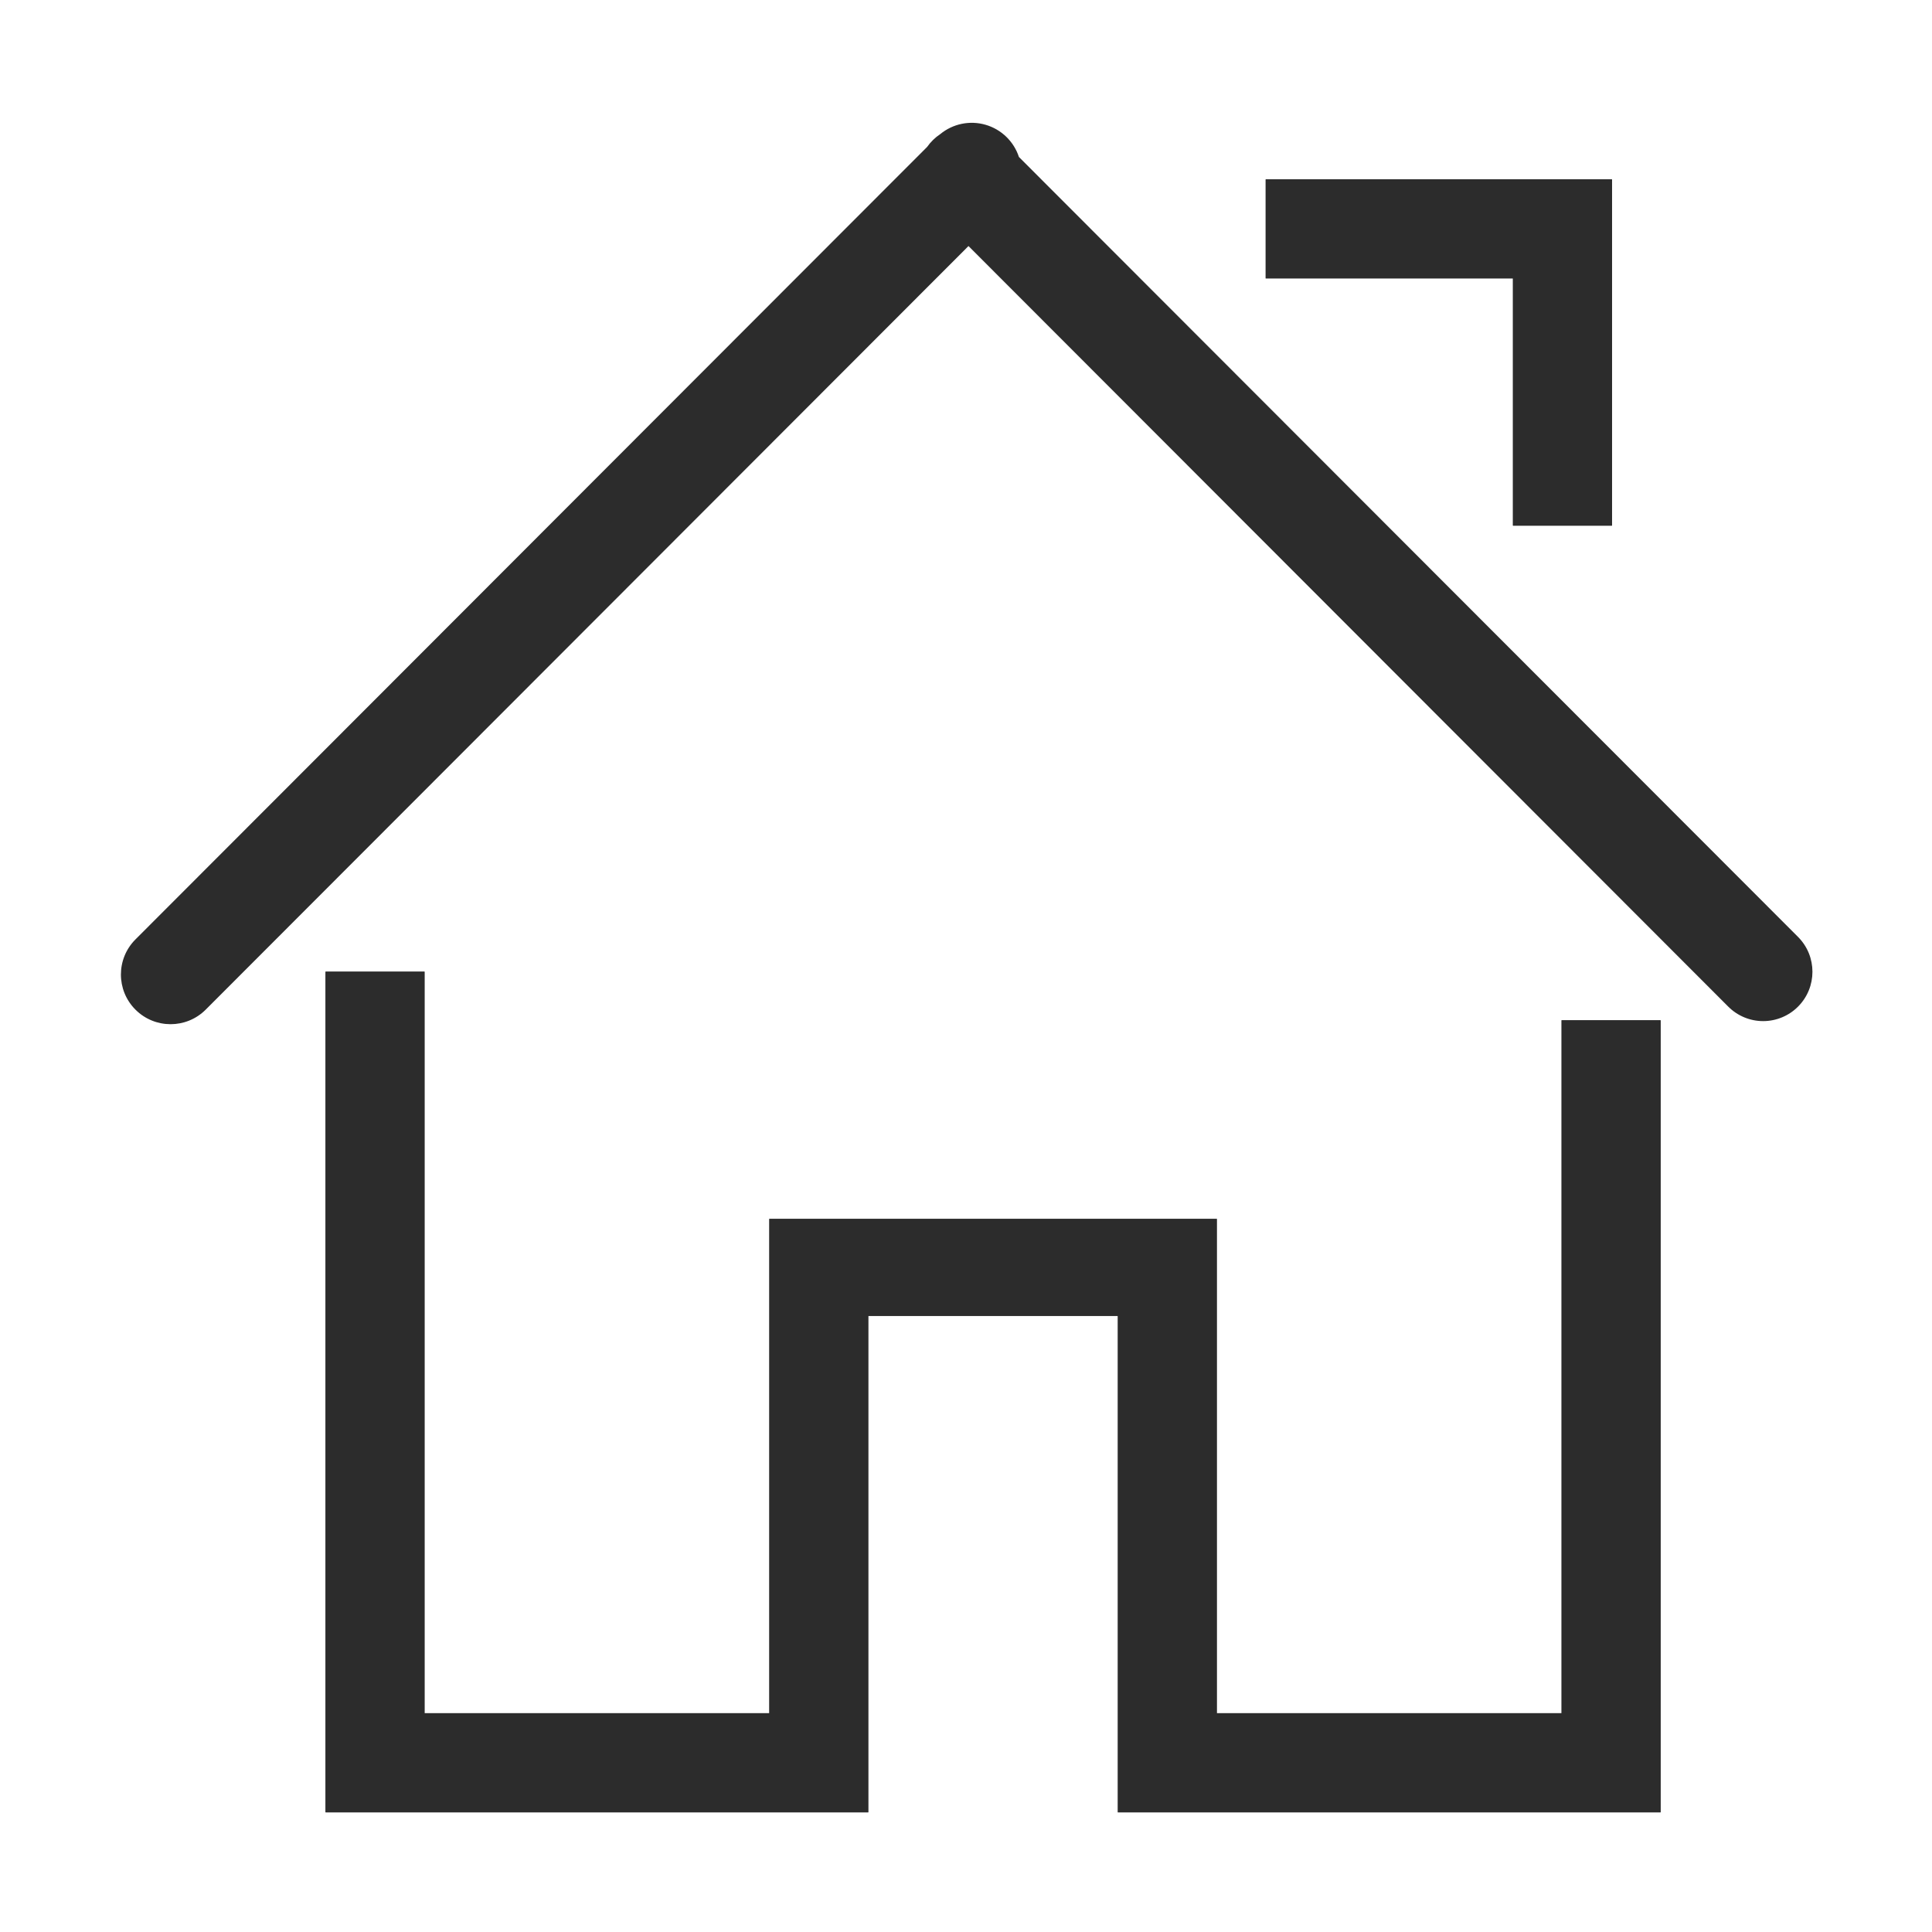
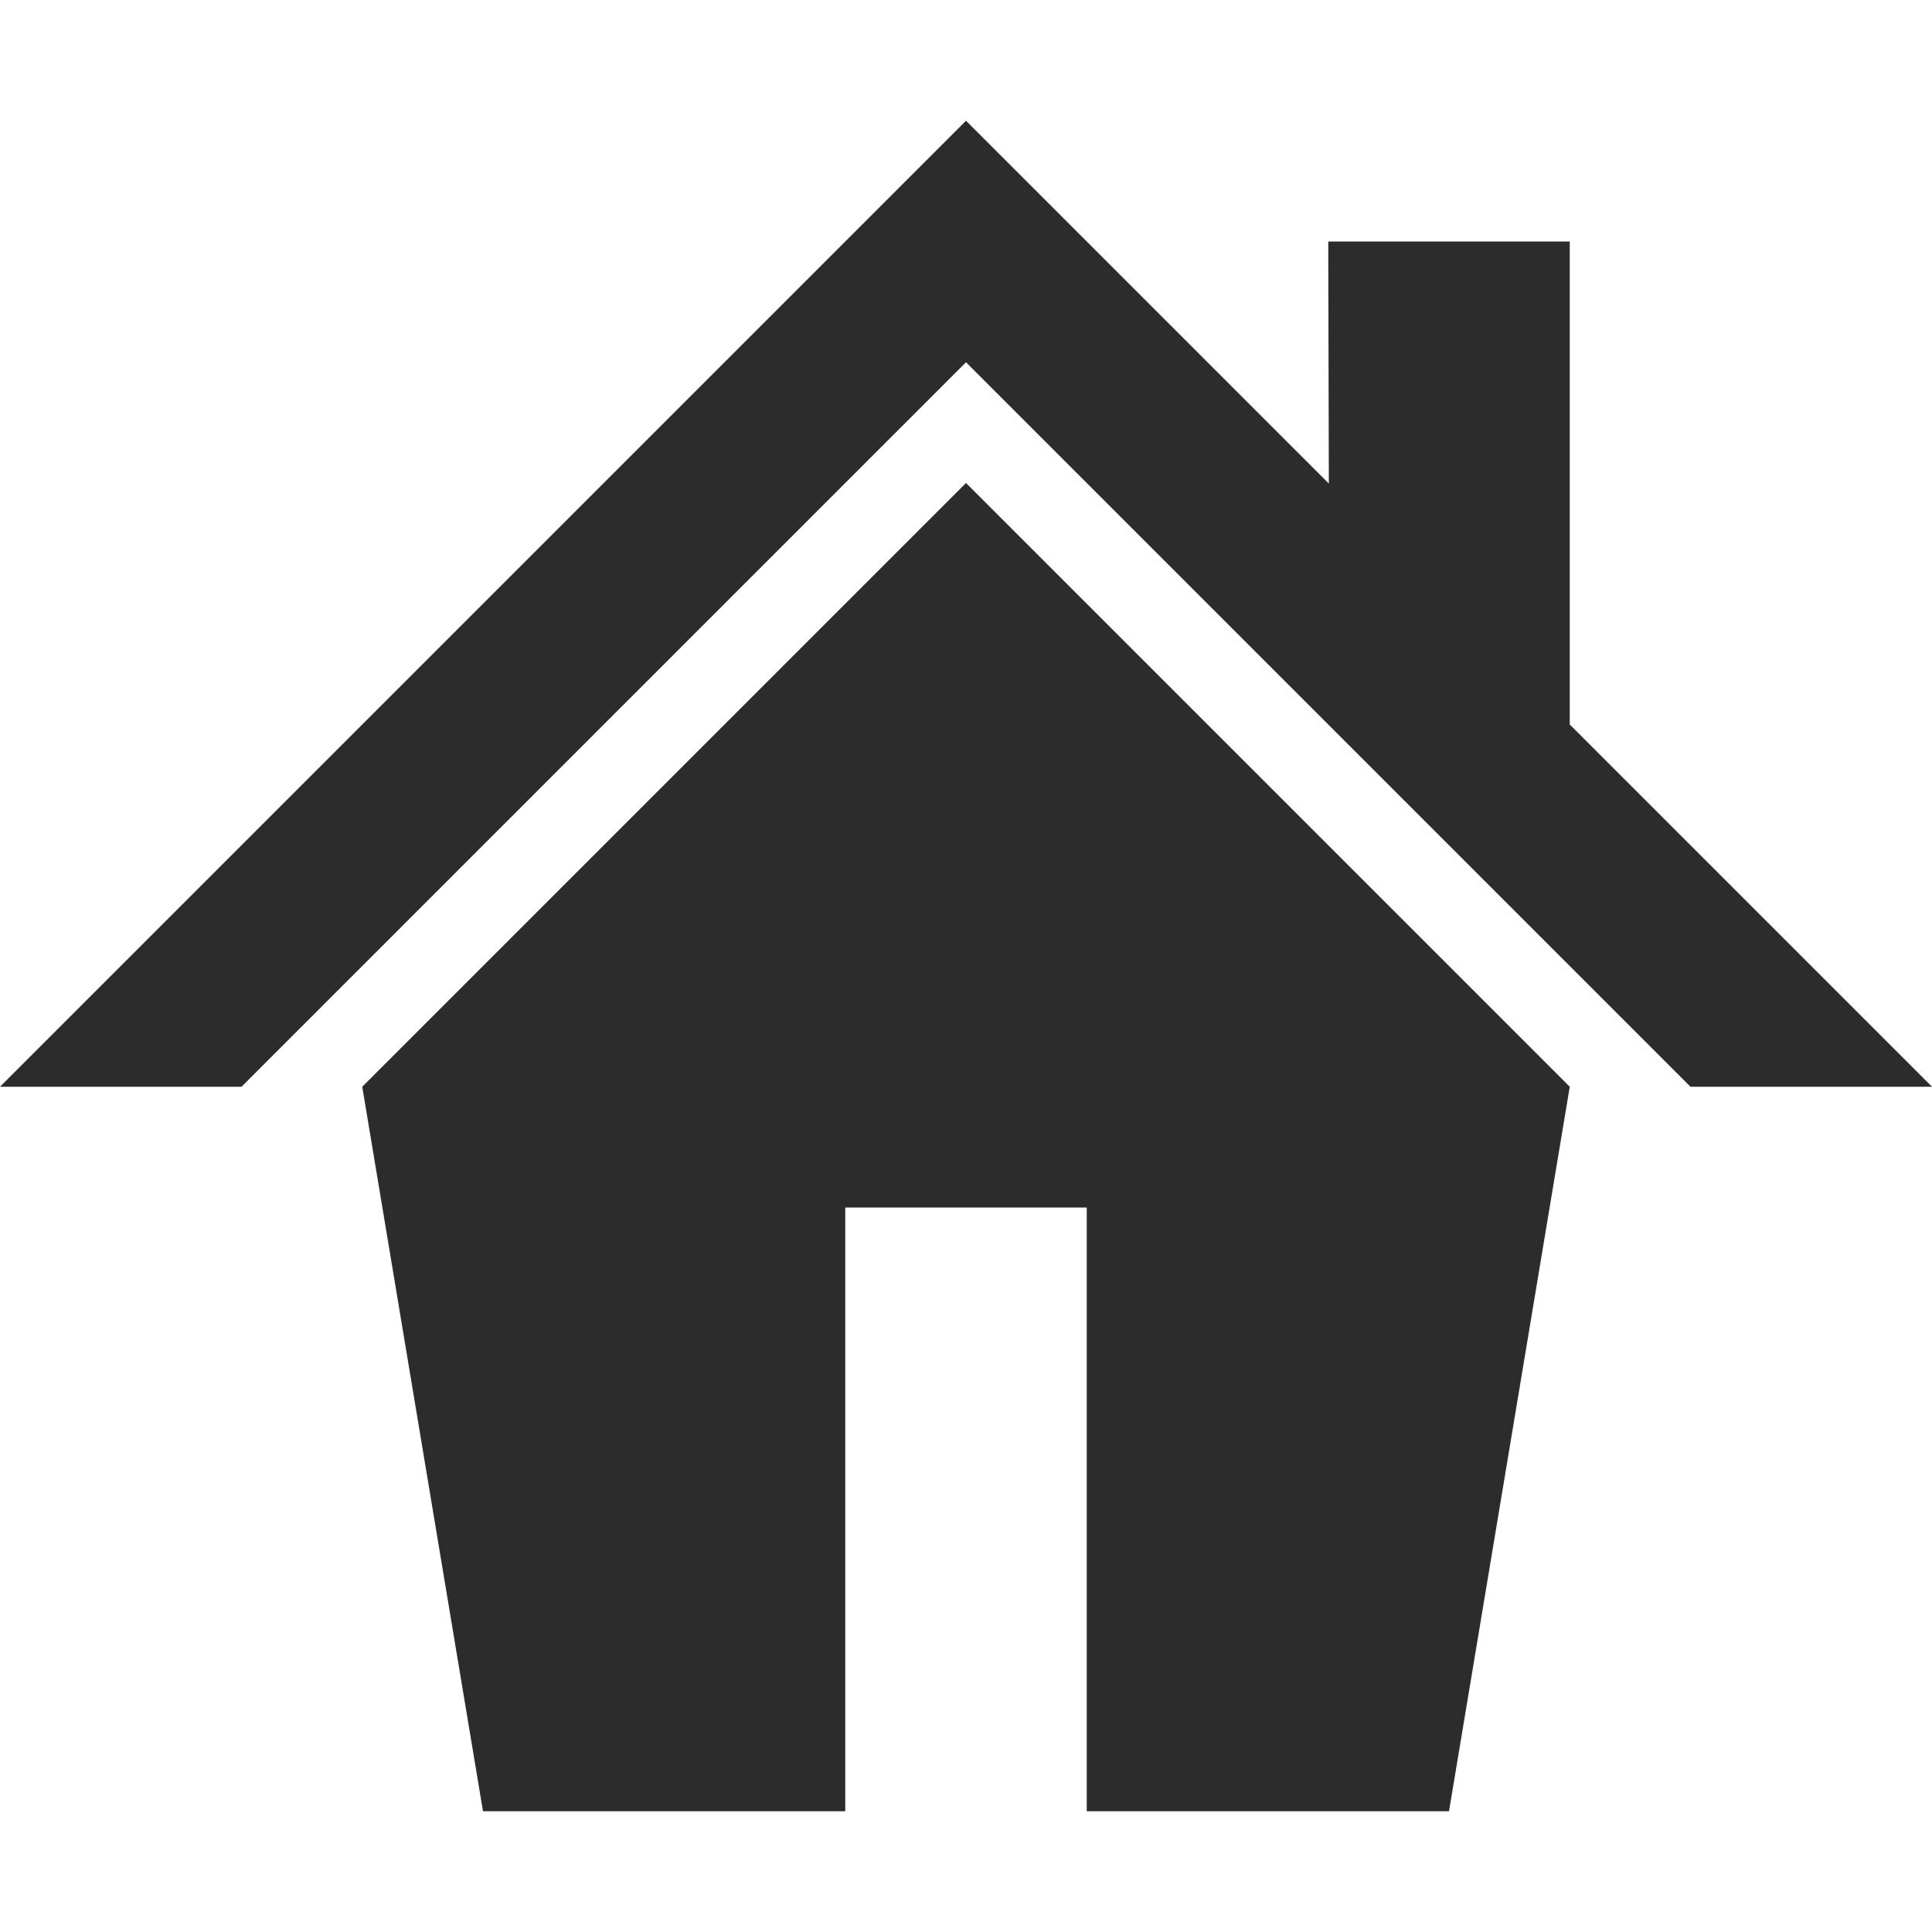
- <svg xmlns="http://www.w3.org/2000/svg" t="1527764309497" class="icon" style="" viewBox="0 0 1024 1024" version="1.1" p-id="5870" width="200" height="200">
+ <svg xmlns="http://www.w3.org/2000/svg" t="1528026197707" class="icon" style="" viewBox="0 0 1024 1024" version="1.1" p-id="15626" width="200" height="200">
  <defs>
    <style type="text/css" />
  </defs>
-   <path d="M952.978 533.551a26.11 26.11 0 0 1-36.949 0L513.317 130.409 109.012 535.145a26.321 26.321 0 0 1-37.205-37.244L491.417 77.845a26.062 26.062 0 0 1 6.919-6.75 26.3 26.3 0 0 1 41.712 12.101L952.978 496.565a26.171 26.171 0 0 1 0 36.986z m-98.733-254.895h-52.241a0.189 0.189 0 0 1-0.187-0.189V147.629h-130.846a0.188 0.188 0 0 1-0.189-0.188V95.187a0.188 0.188 0 0 1 0.189-0.189h183.274a0.187 0.187 0 0 1 0.187 0.188v183.28a0.189 0.189 0 0 1-0.187 0.189zM172.653 514.928h52.255a0.188 0.188 0 0 1 0.188 0.189v392.89h182.561V646.142a0.189 0.189 0 0 1 0.189-0.187h236.989a0.184 0.184 0 0 1 0.184 0.184v261.868h182.561V540.888a0.189 0.189 0 0 1 0.189-0.189h52.261a0.191 0.191 0 0 1 0.189 0.189v419.553a0.189 0.189 0 0 1-0.189 0.189H592.576a0.188 0.188 0 0 1-0.189-0.189V697.514h-132.098v262.927a0.188 0.188 0 0 1-0.189 0.189H172.653a0.188 0.188 0 0 1-0.188-0.189V515.117a0.188 0.188 0 0 1 0.188-0.189z" fill="#2c2c2c" p-id="5871" />
+   <path d="M192 576l64 384h192V640h128v320h192l64-384-320-320L192 576z m640-192V128h-128l0.312 128.312L512 64 0 576h128L512 192l384 384h128l-192-192z" fill="#2c2c2c" p-id="15627" />
</svg>
